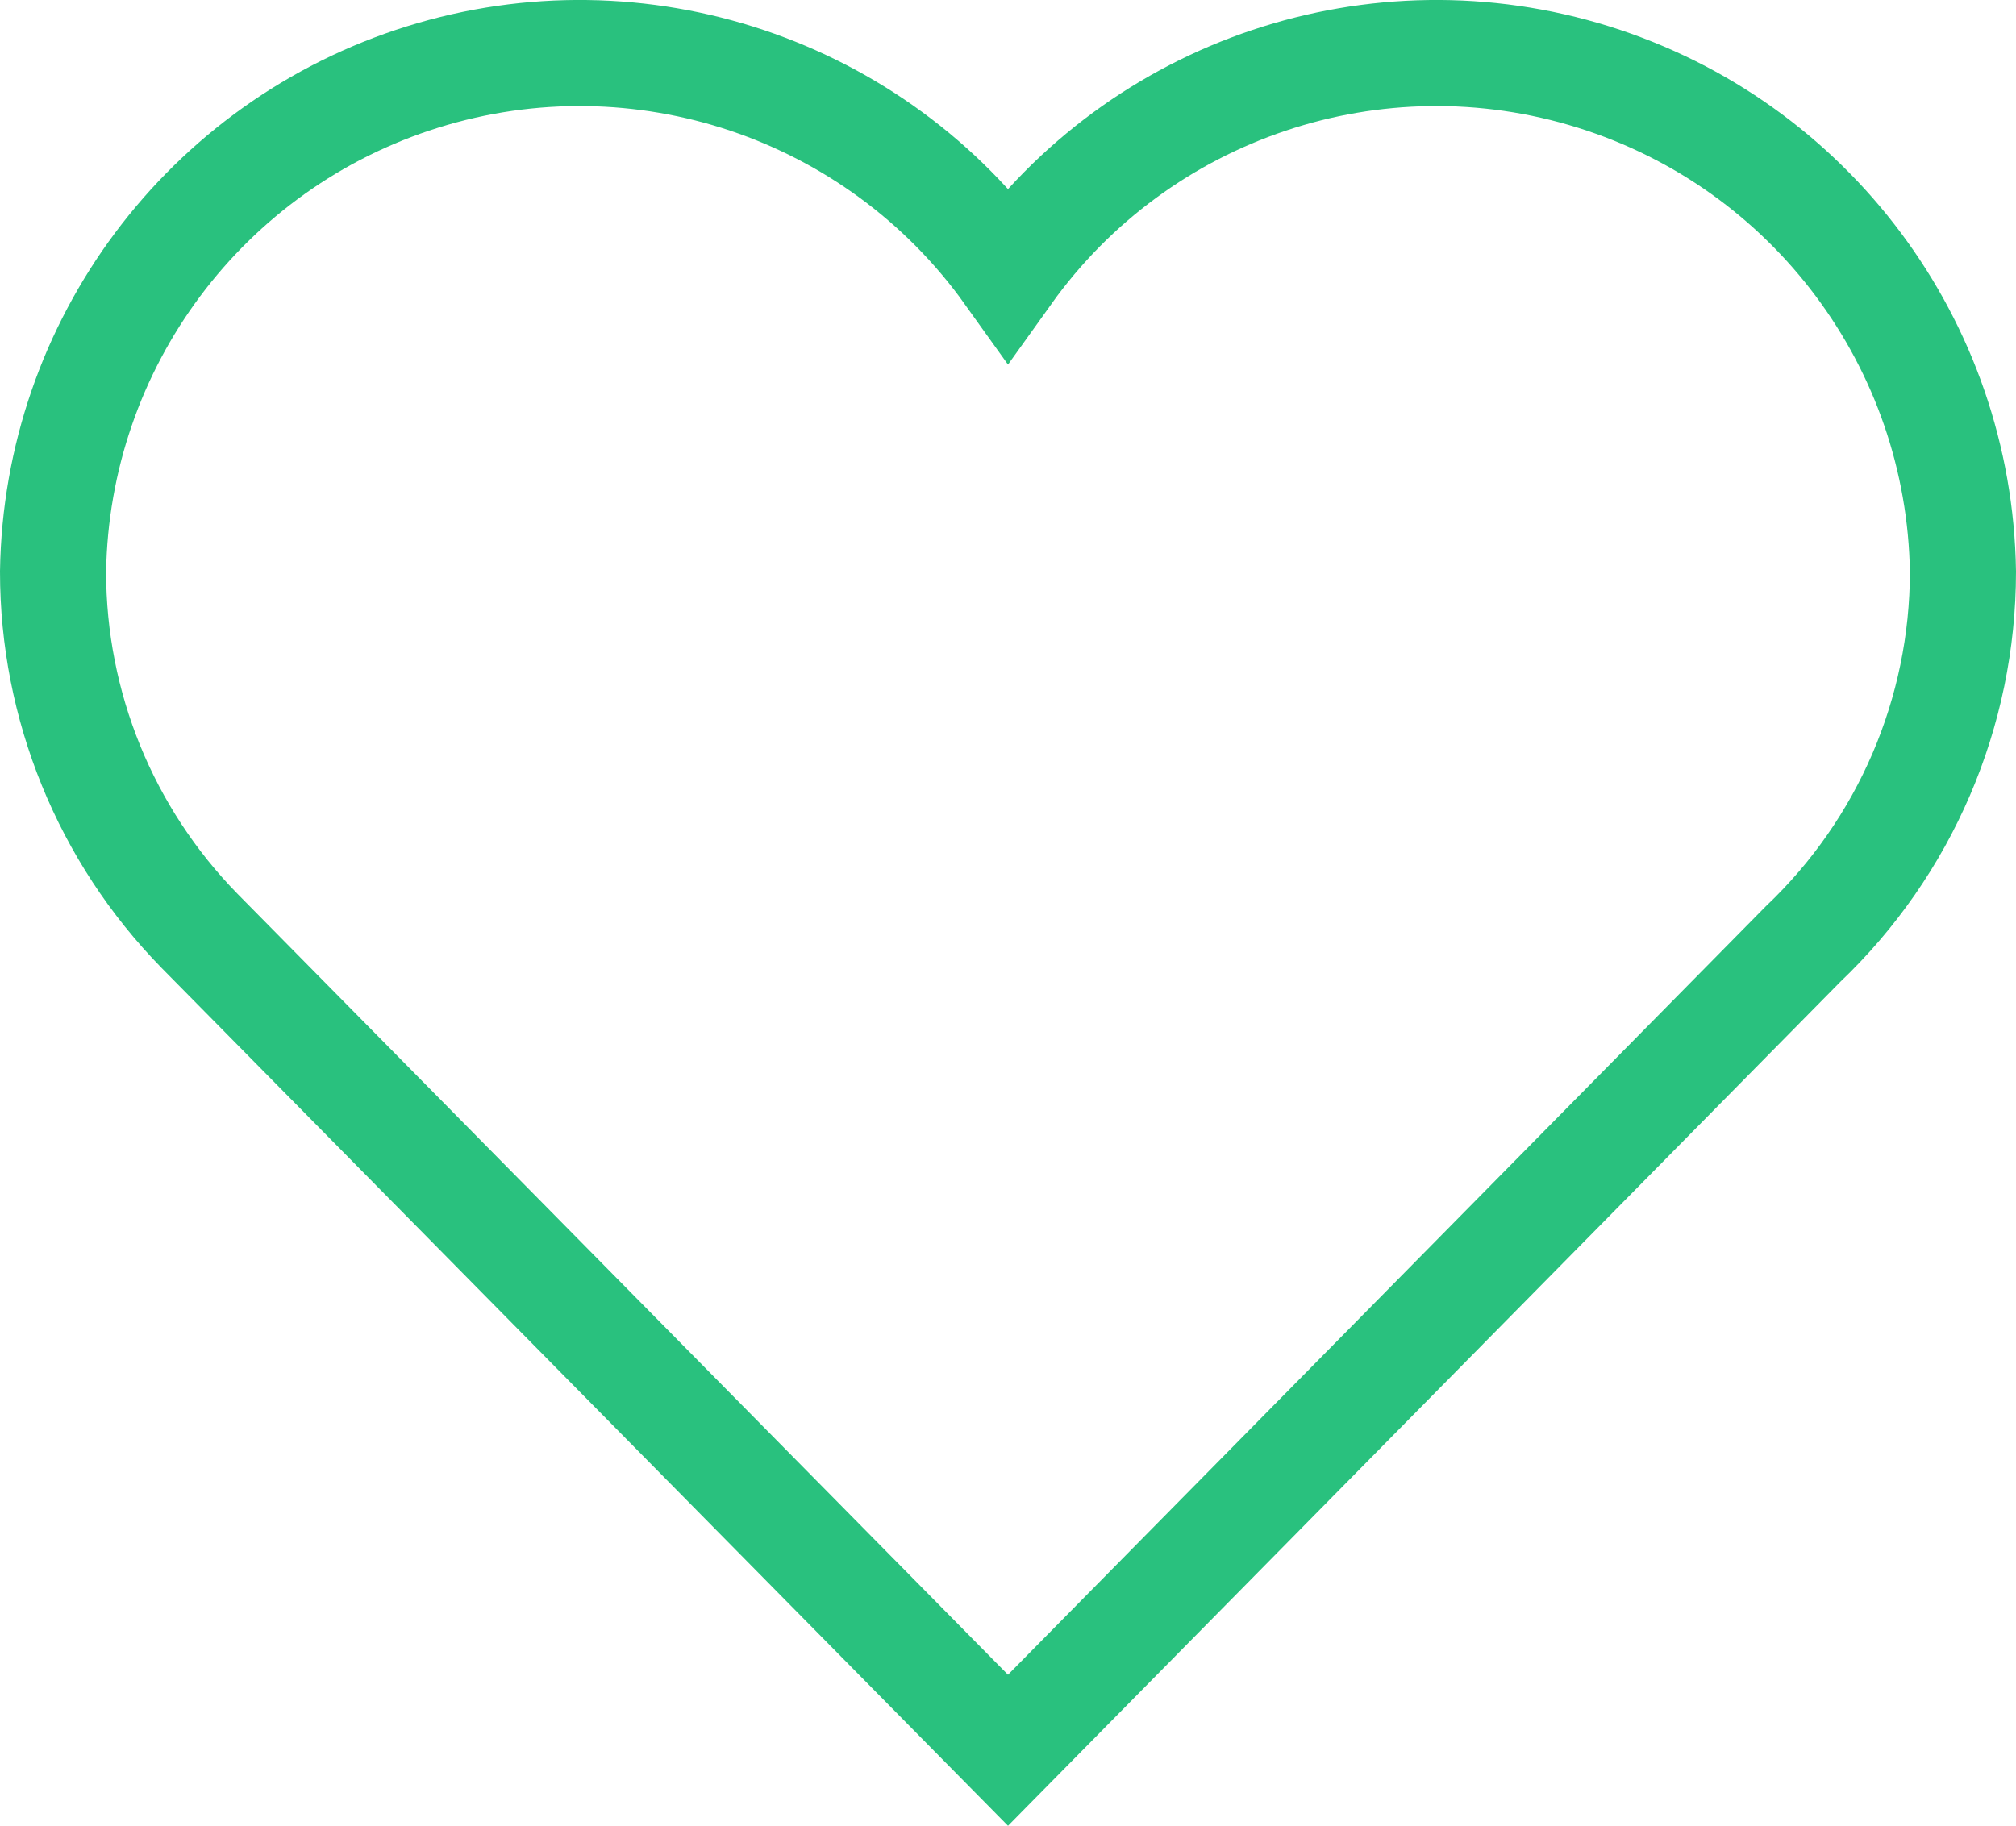
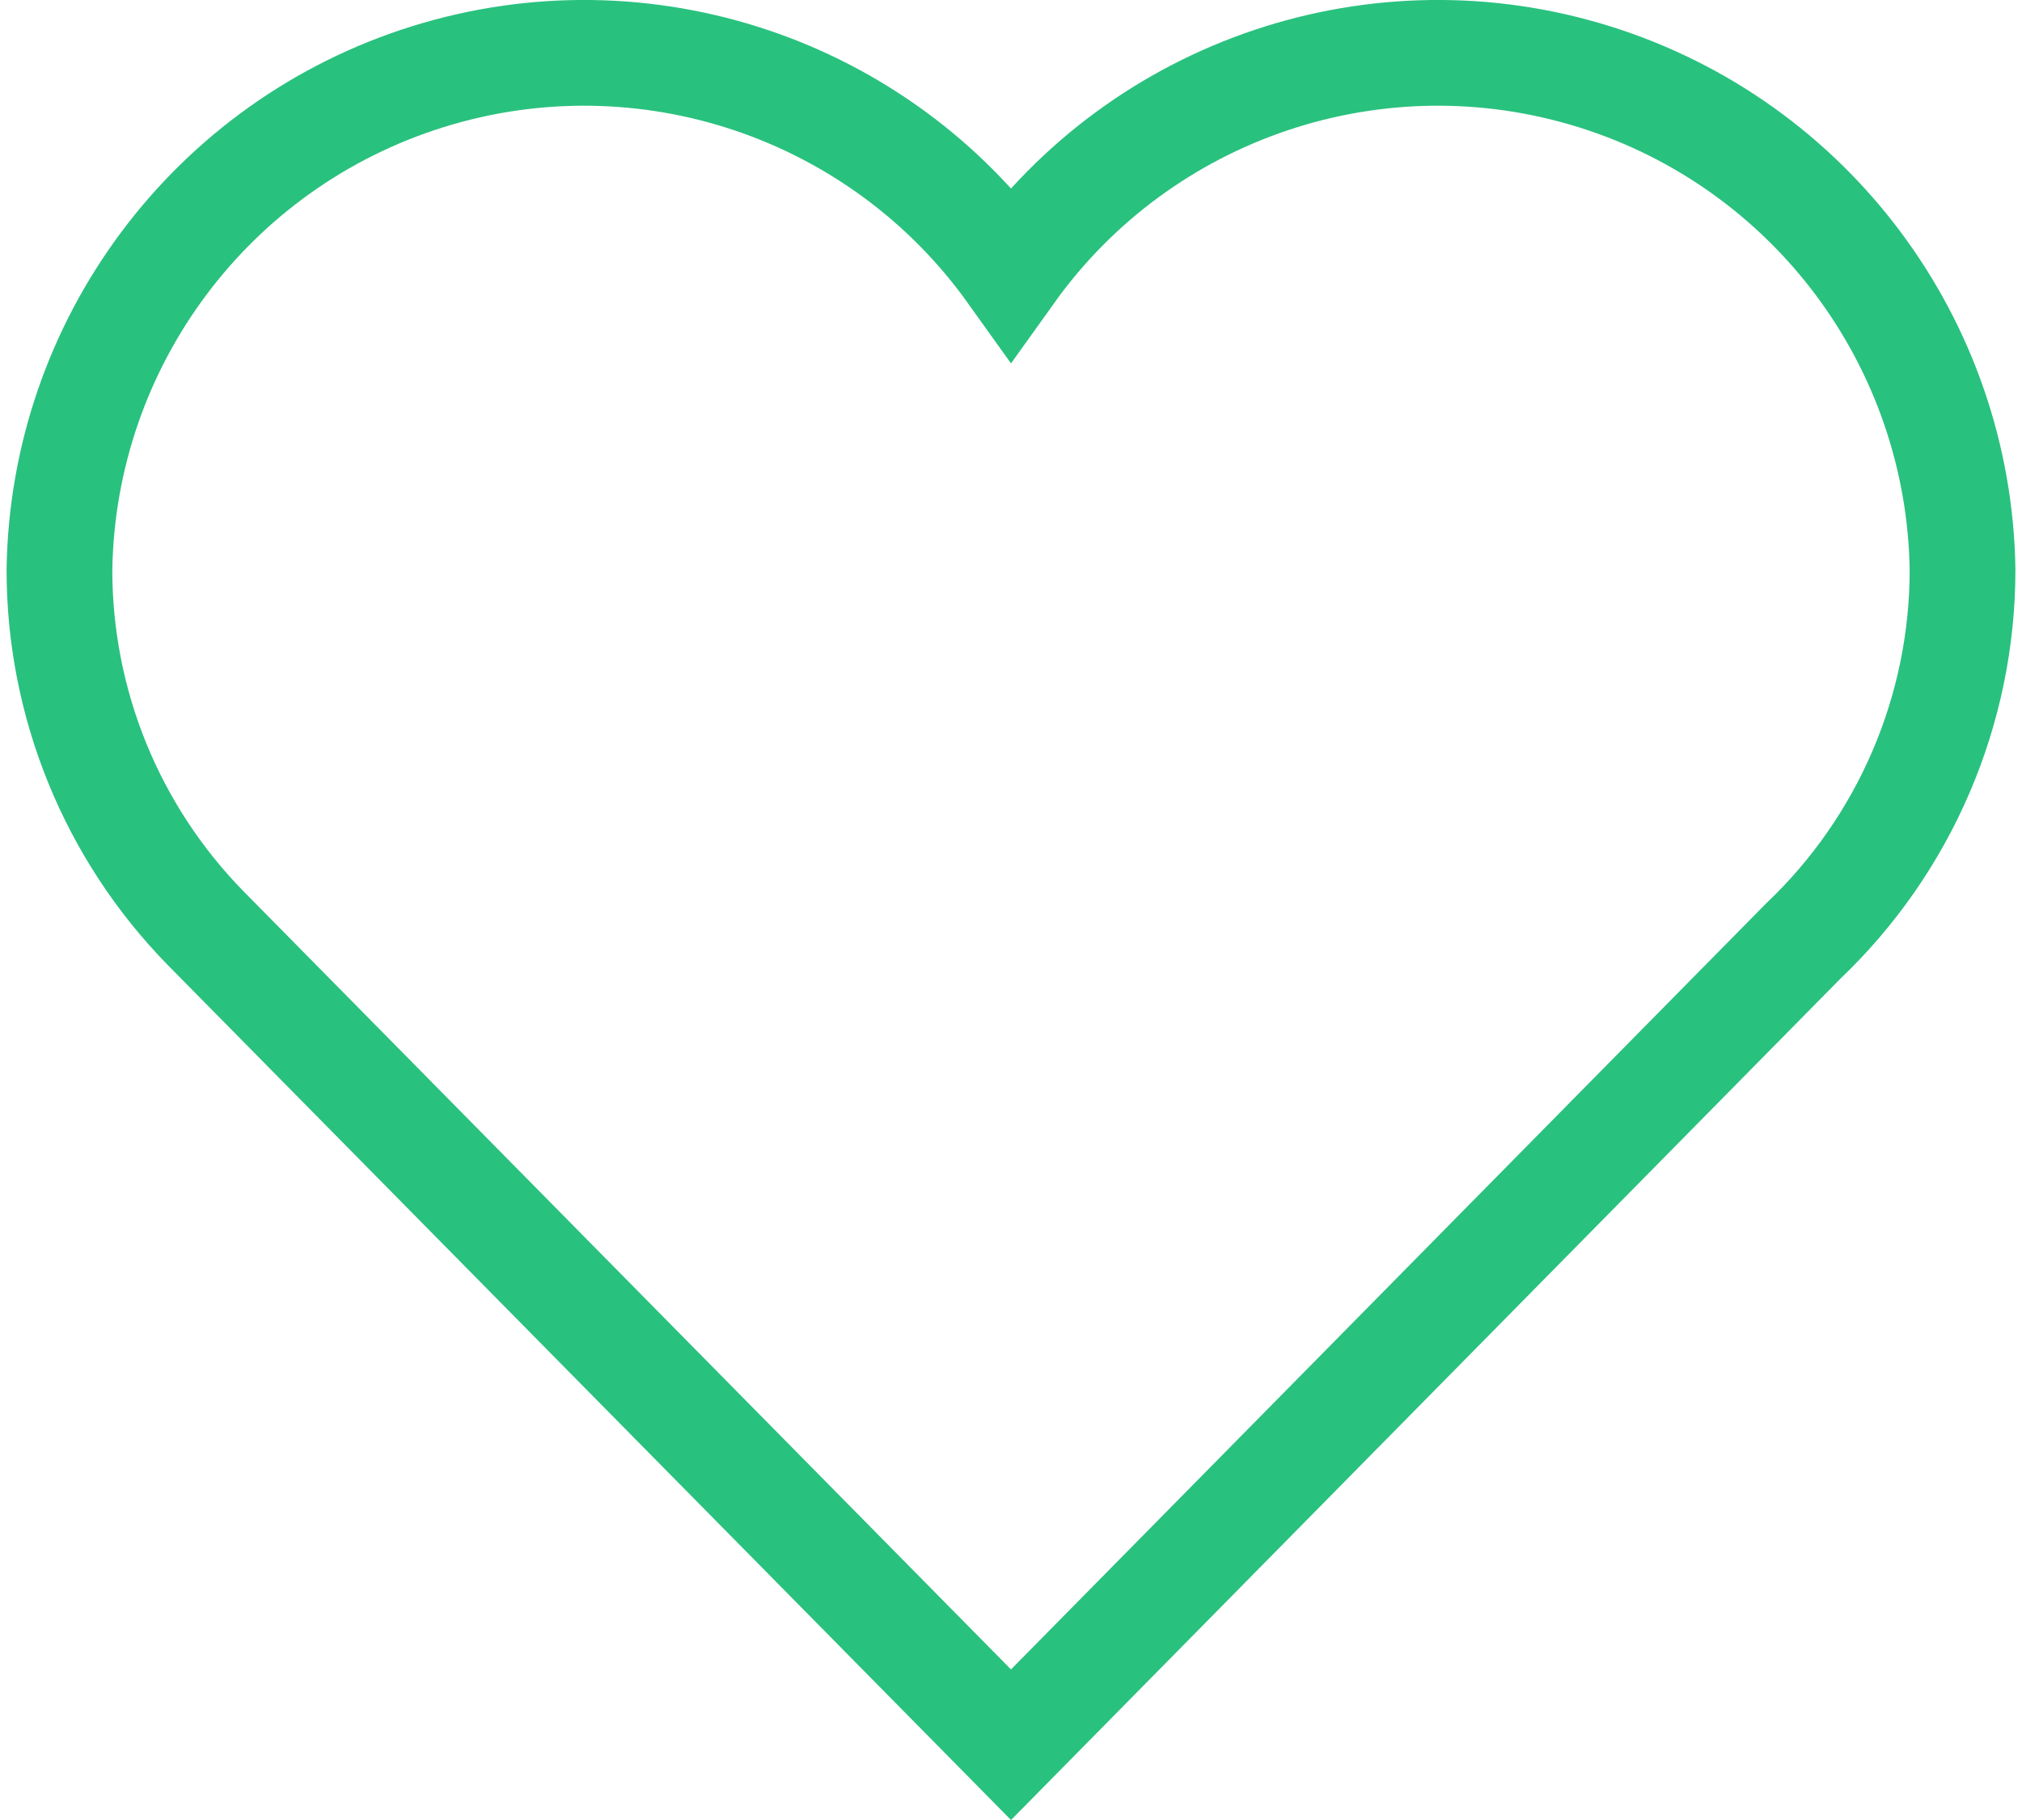
- <svg xmlns="http://www.w3.org/2000/svg" width="19" height="17.212" viewBox="0 0 19 17.212">
+ <svg xmlns="http://www.w3.org/2000/svg" width="20" height="18" viewBox="0 0 19 17.212">
  <g id="Icon_love" transform="translate(0.5 0.5)">
    <g id="Icon_love-2" data-name="Icon_love">
      <path id="Path" d="M1.379,8.274A4.841,4.841,0,0,1,0,4.889,4.963,4.963,0,0,1,9,2.077a4.963,4.963,0,0,1,9,2.812A4.845,4.845,0,0,1,16.493,8.4L9,16Z" fill="none" stroke="#29c17e" stroke-width="1" />
    </g>
  </g>
</svg>
